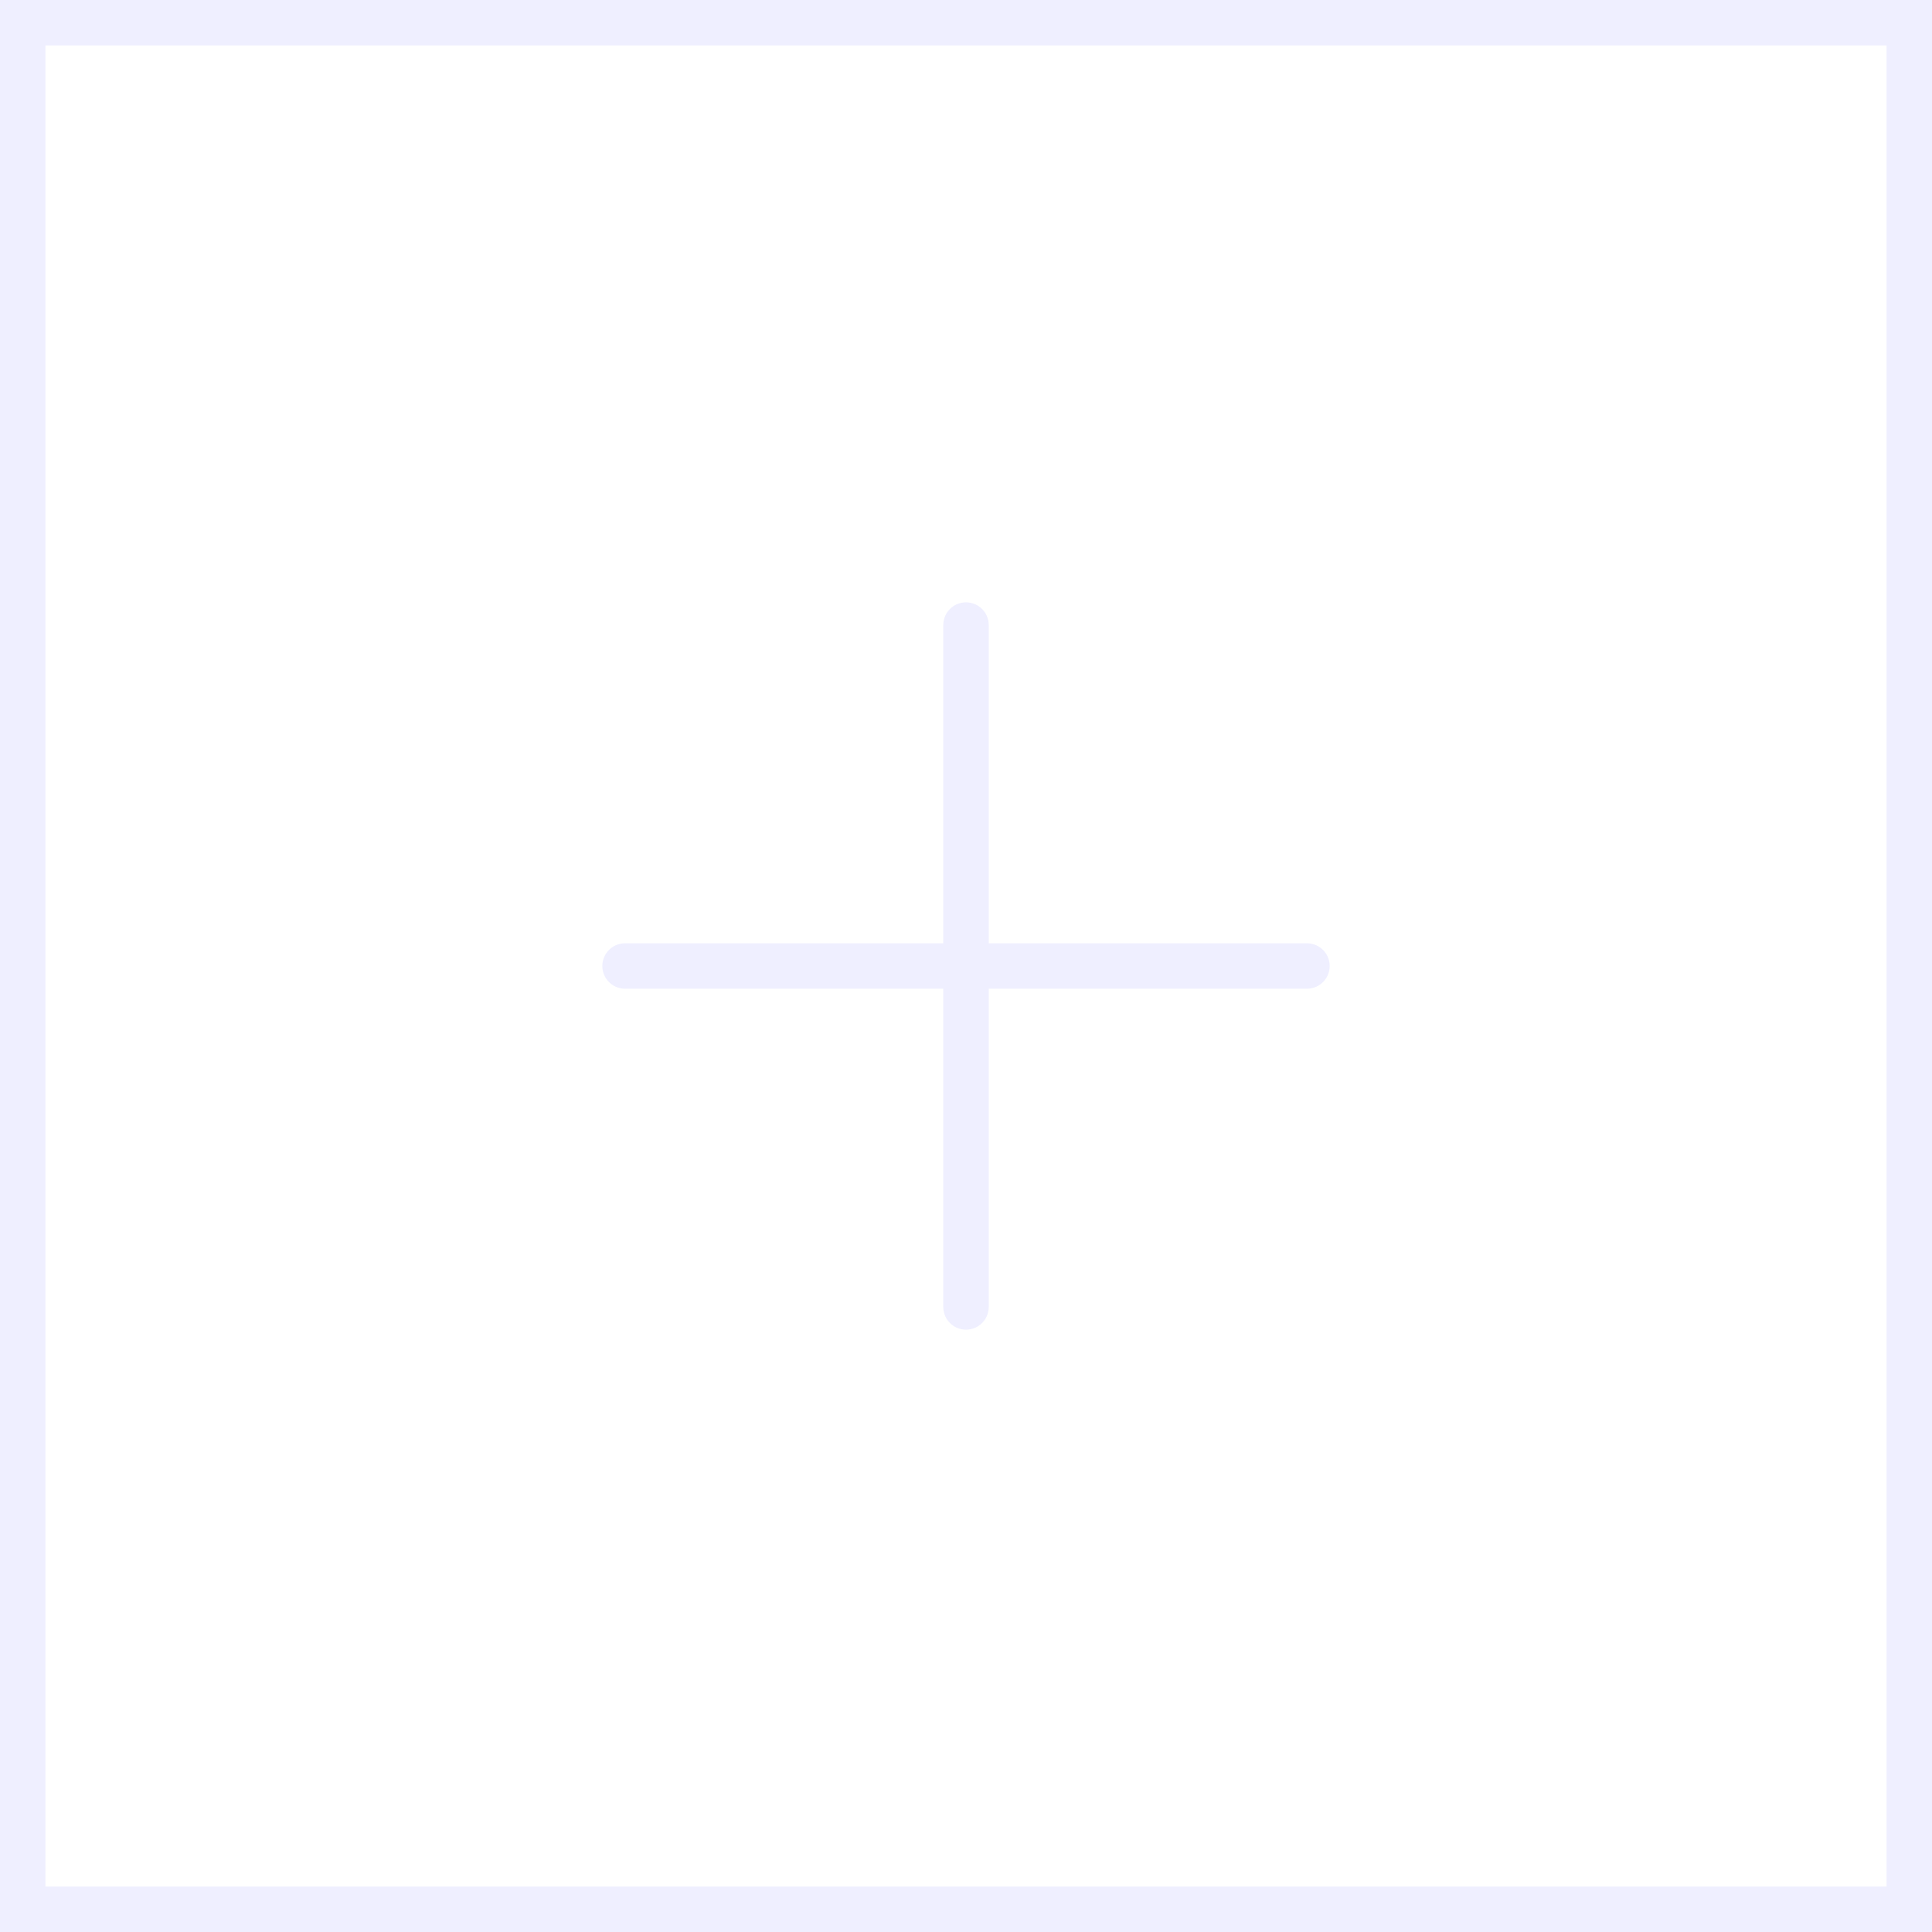
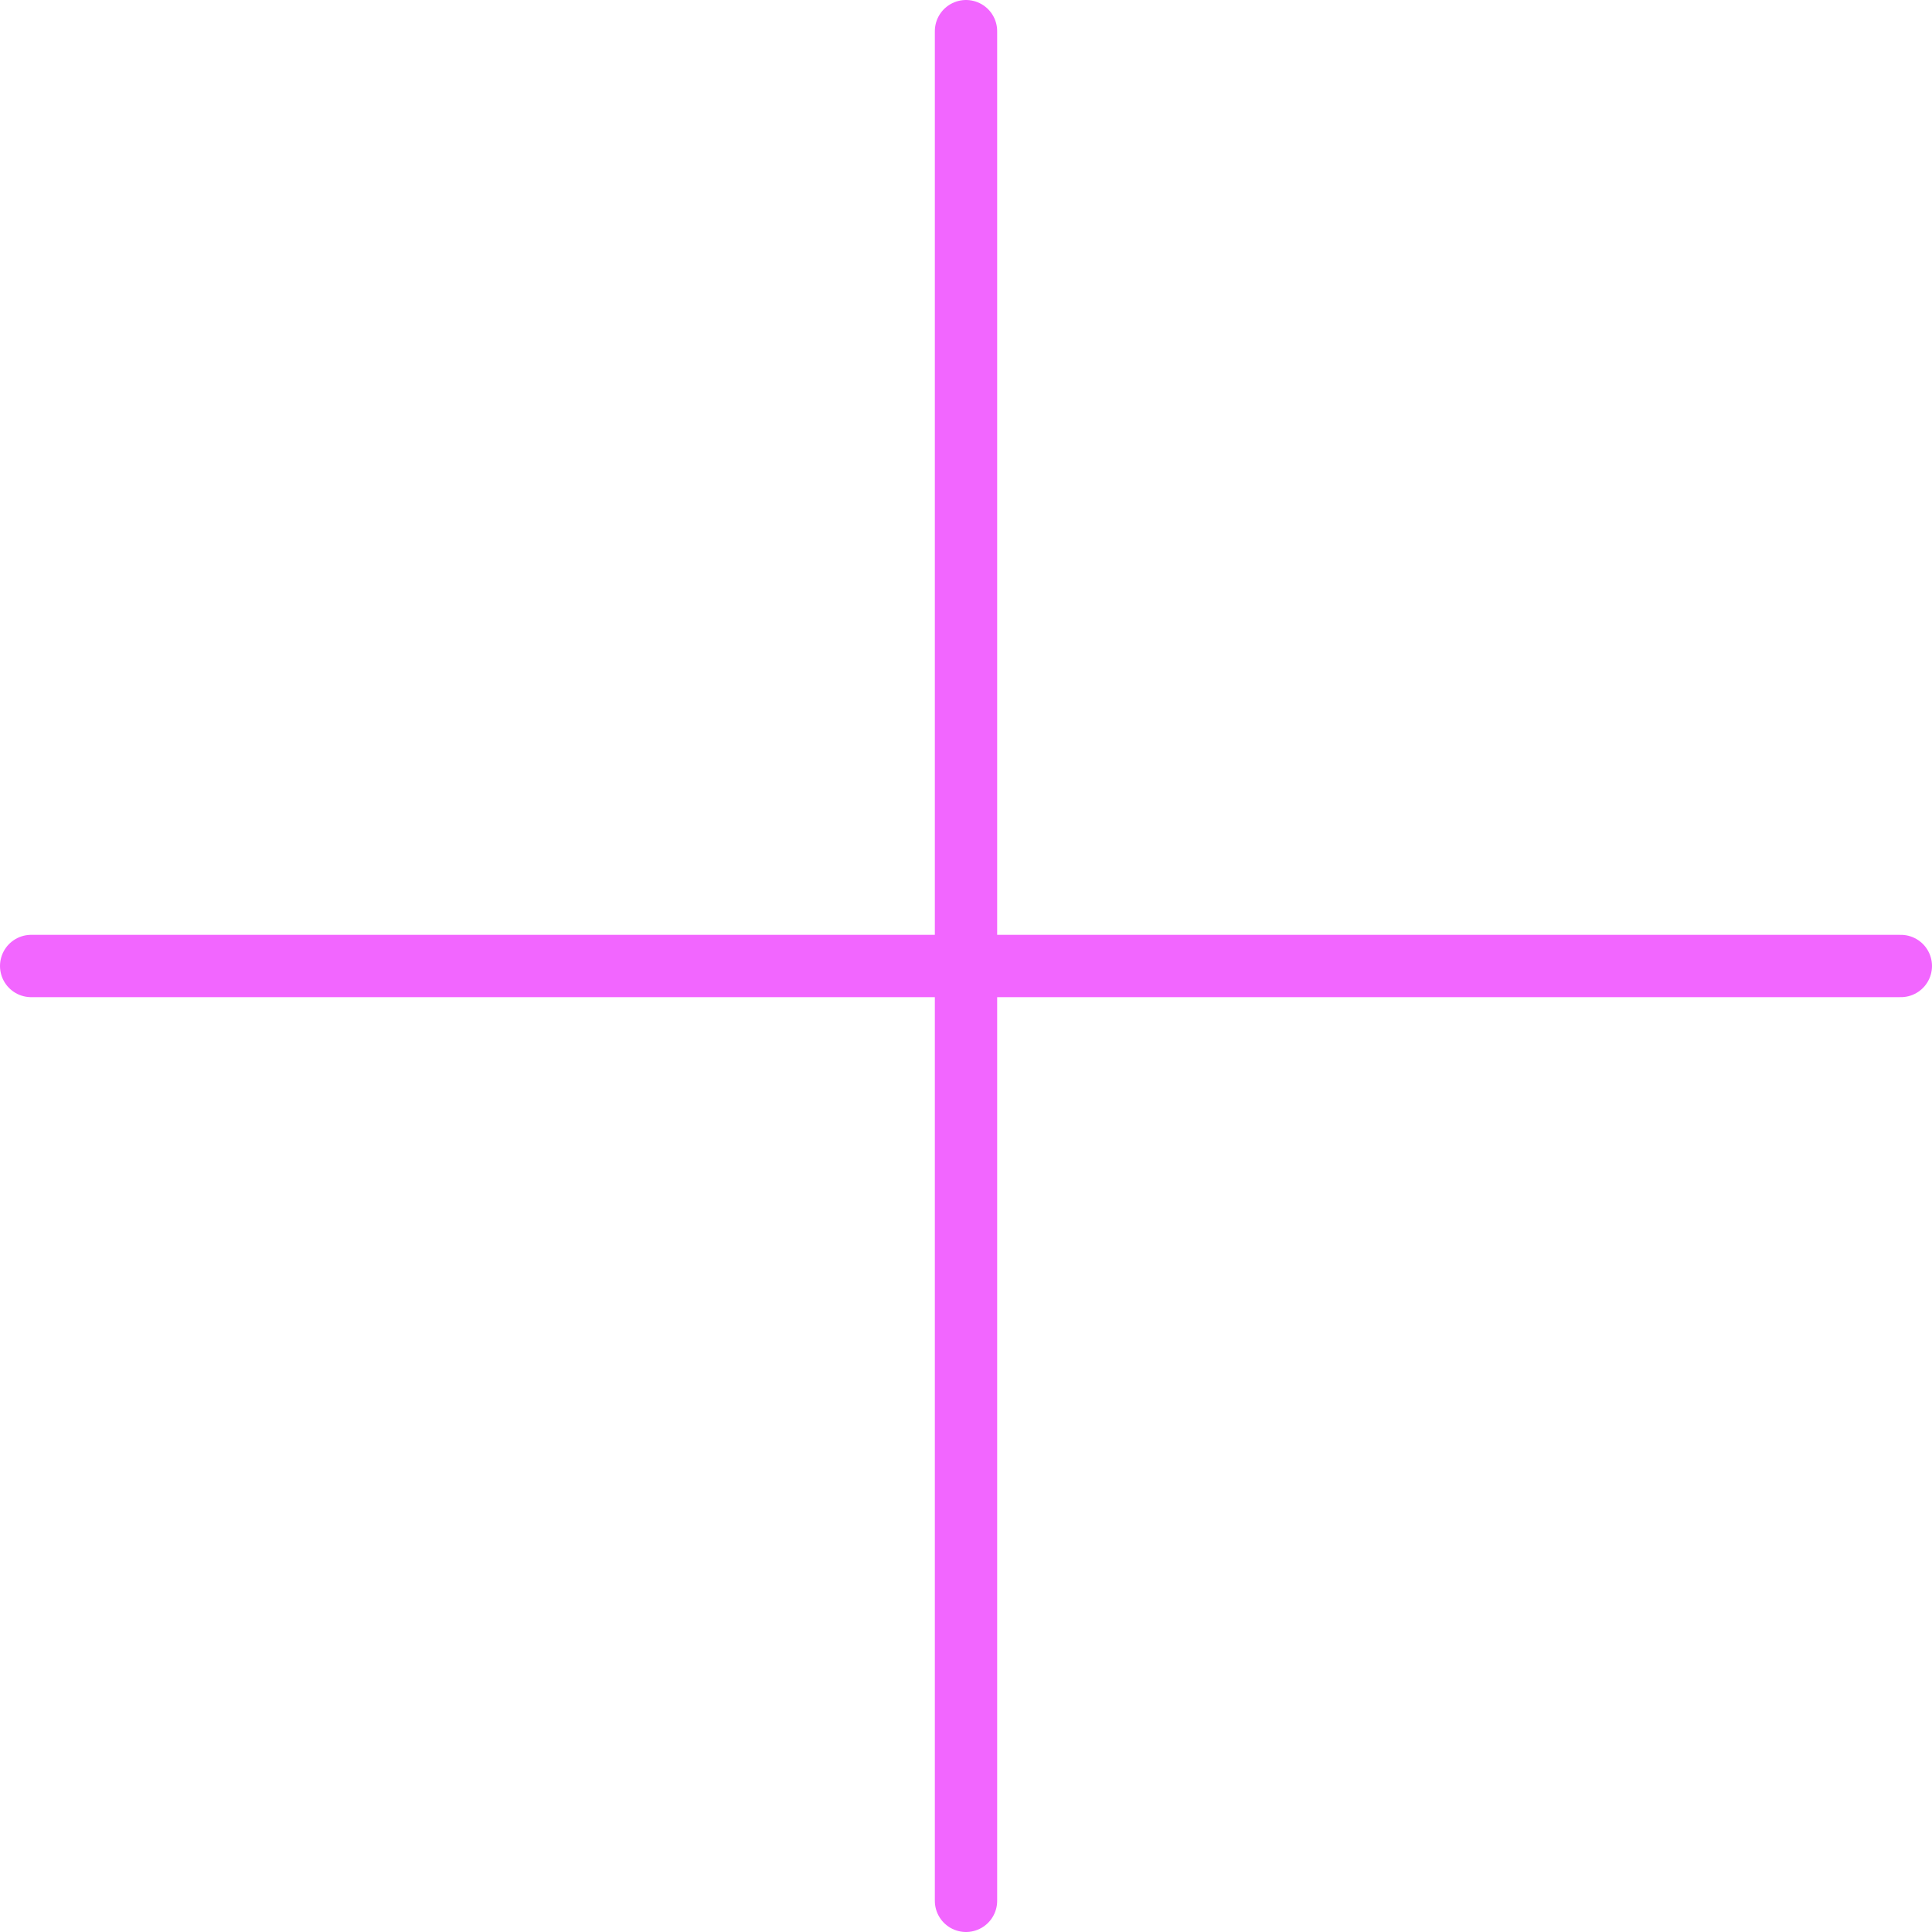
- <svg xmlns="http://www.w3.org/2000/svg" width="170" height="170" viewBox="0 0 170 170" fill="none">
-   <path d="M115 85H55M85 55V115" stroke="#EFEFFF" stroke-width="4" stroke-linecap="round" stroke-linejoin="round" />
-   <rect x="2" y="2" width="166" height="166" stroke="#EFEFFF" stroke-width="4" />
+ <svg xmlns="http://www.w3.org/2000/svg" width="62" height="62" viewBox="0 0 62 62" fill="none">
+   <path d="M61 31H1M31 1V61" stroke="#F266FF" stroke-width="2" stroke-linecap="round" stroke-linejoin="round" />
</svg>
